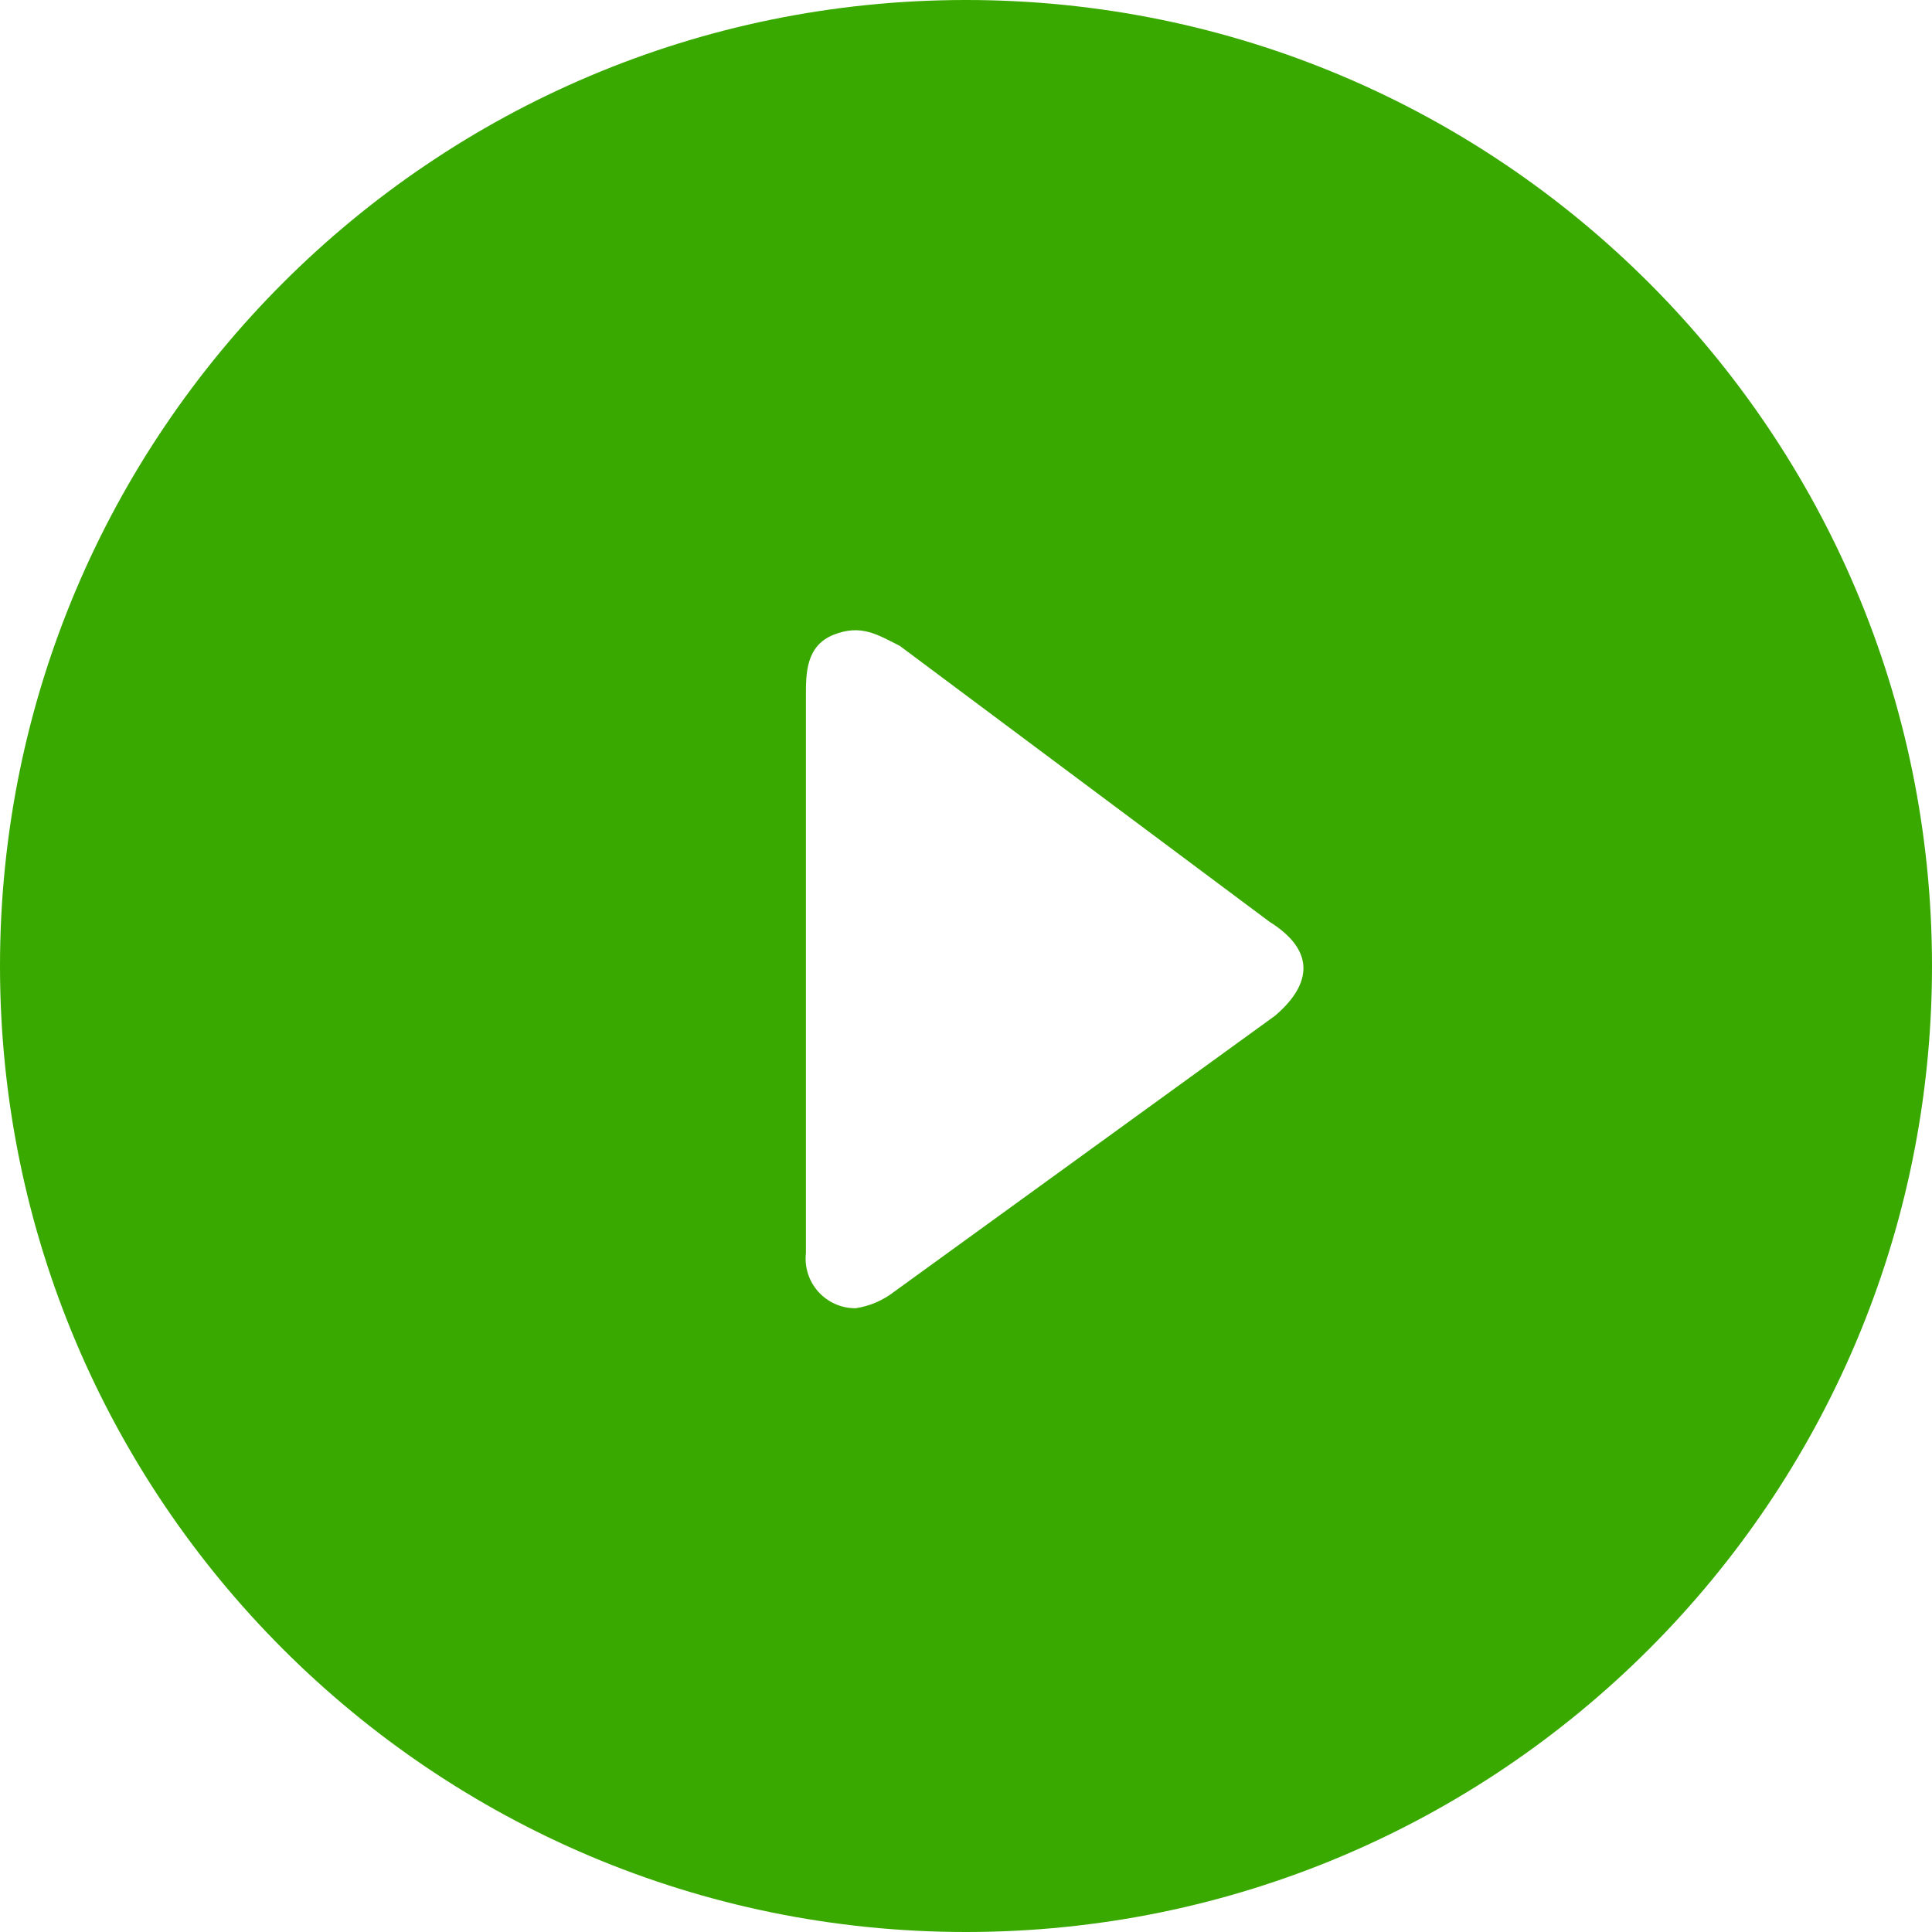
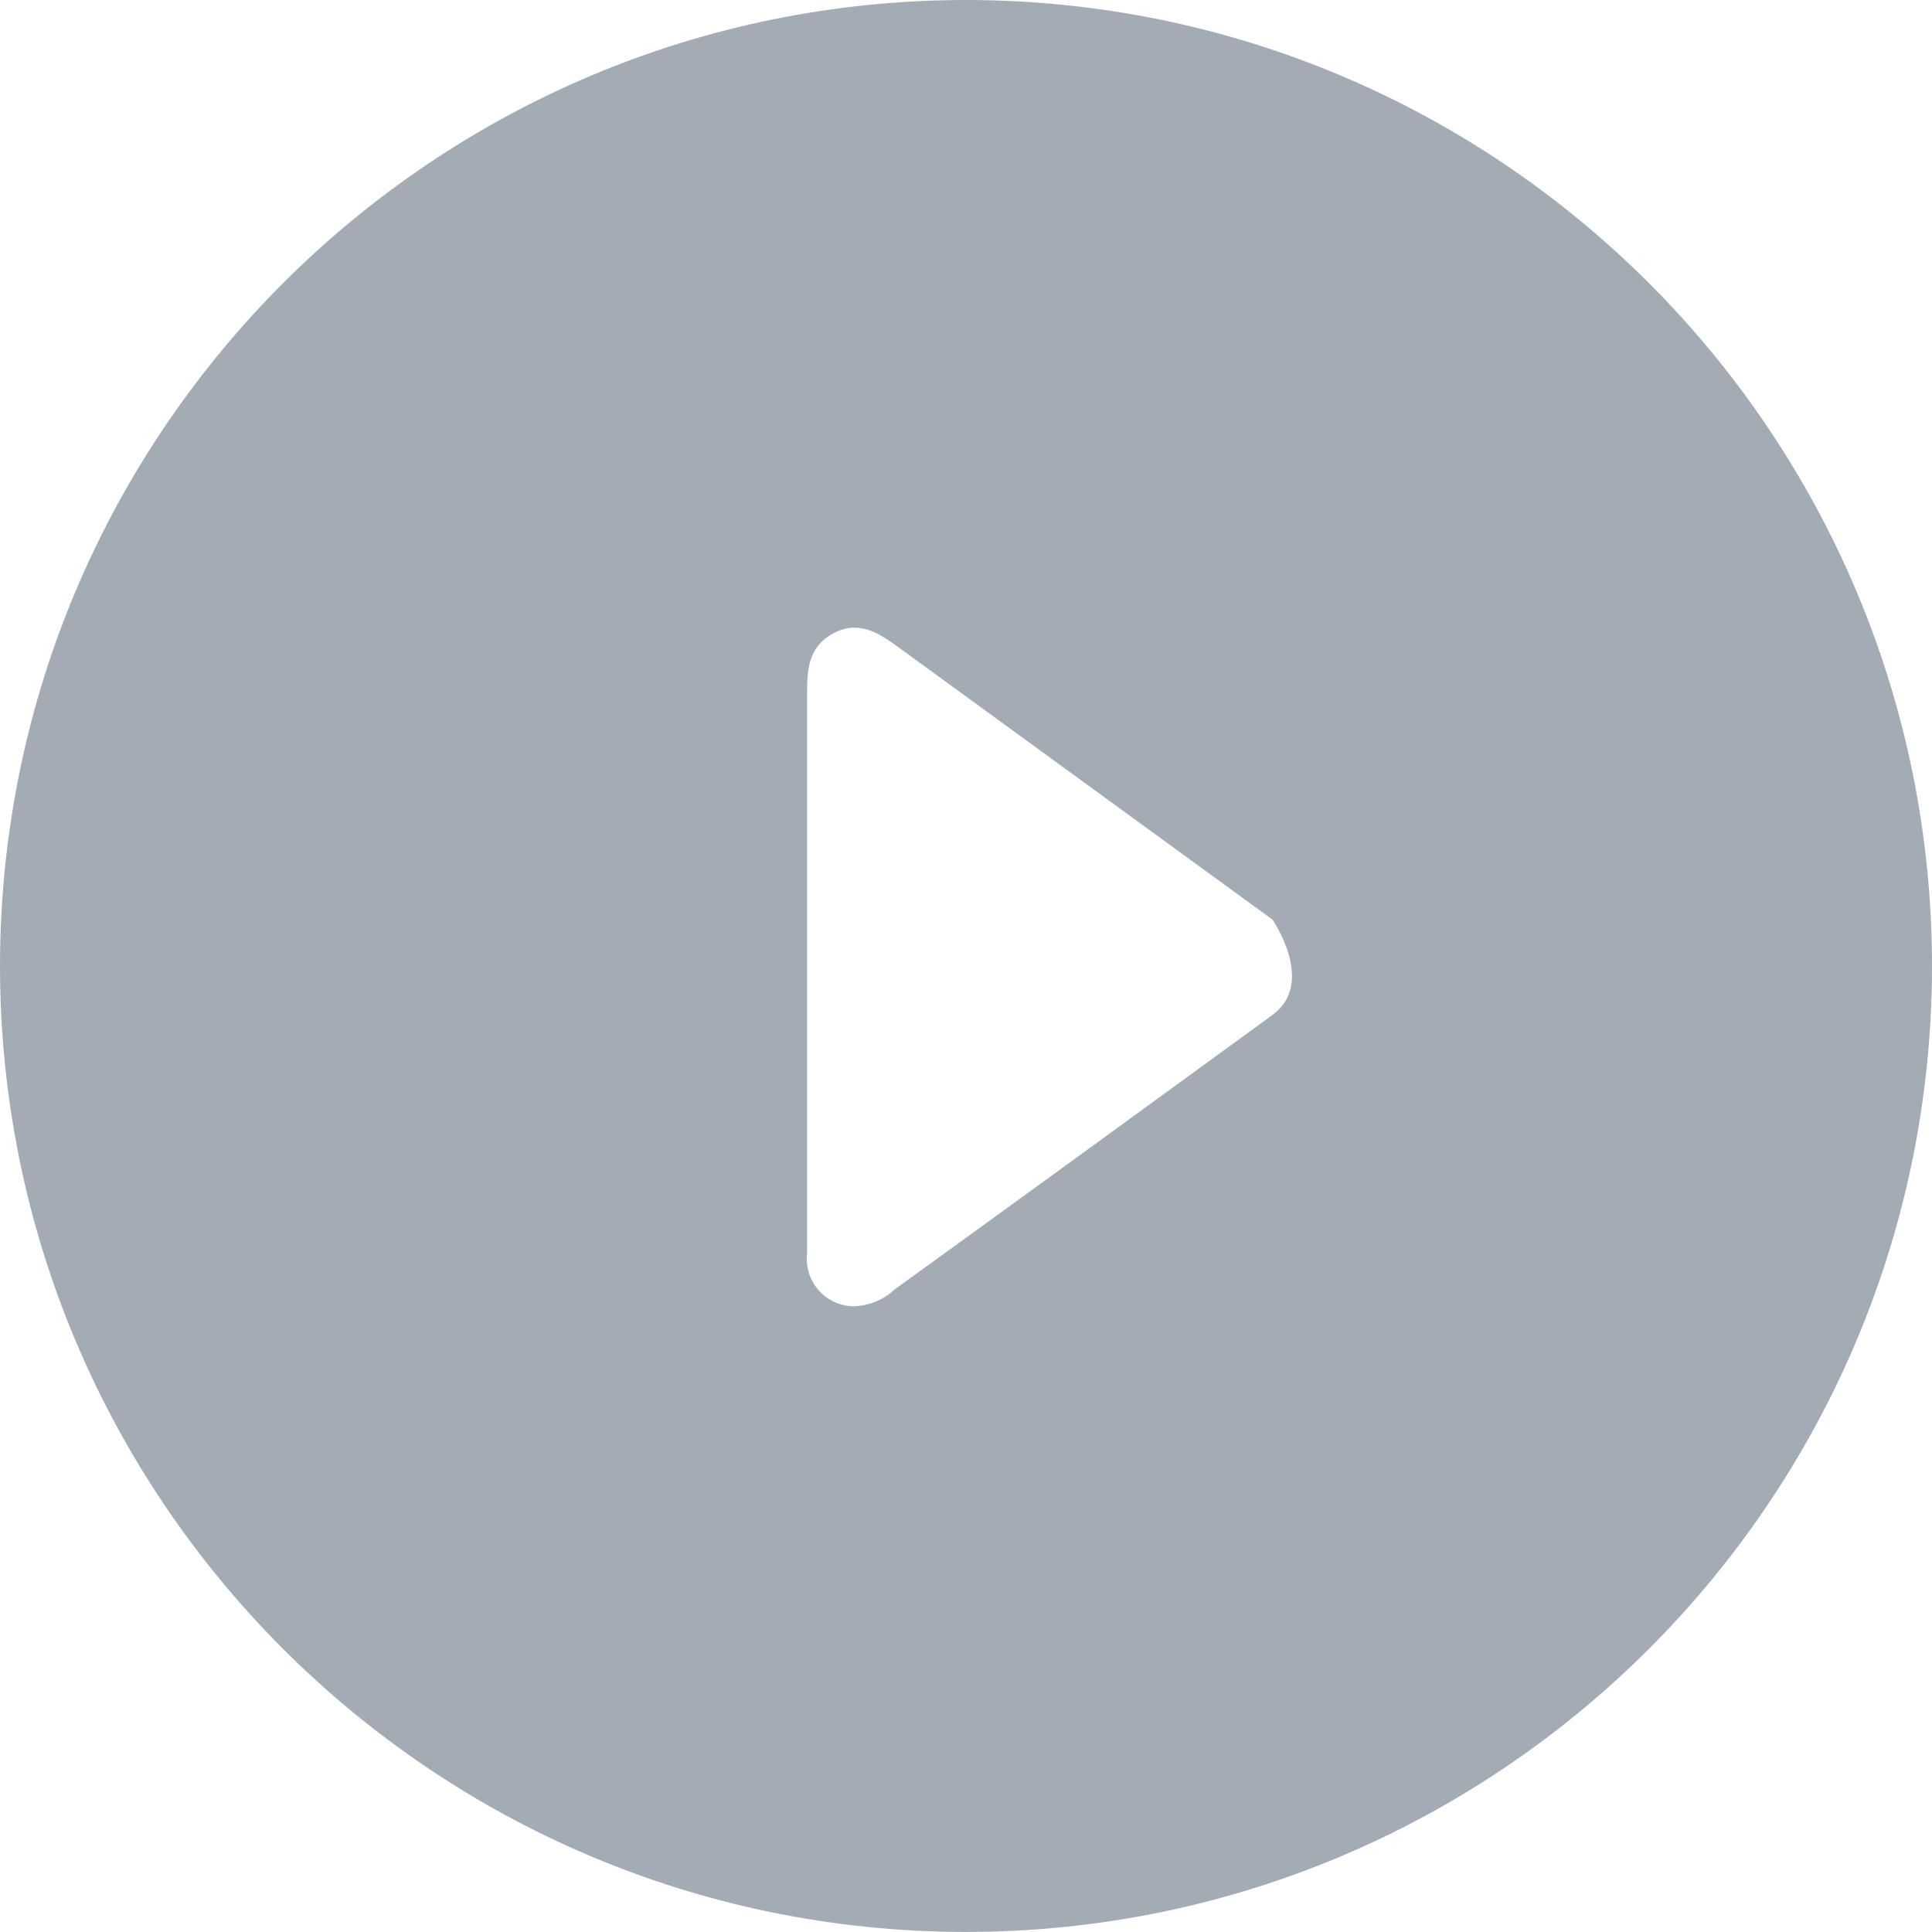
- <svg xmlns="http://www.w3.org/2000/svg" viewBox="0 0 35 35">
-   <path d="M23.1,18.4l-6.9,5a1.5,1.5,0,0,1-.7.3.9.9,0,0,1-.9-1V12.6c0-.4,0-.9.5-1.1s.8,0,1.2.2l6.7,5C23.8,17.2,23.8,17.8,23.1,18.4ZM17.5,0A17.5,17.5,0,1,0,35,17.5,17.5,17.5,0,0,0,17.5,0Z" fill="#39A900" />
+ <svg xmlns="http://www.w3.org/2000/svg" width="37.068" height="37.065" viewBox="0 0 37.068 37.065">
+   <path id="Trazado_100525" data-name="Trazado 100525" d="M-571.432,1769.264a18.545,18.545,0,0,0-18.568,18.5,18.542,18.542,0,0,0,18.5,18.567,18.543,18.543,0,0,0,18.568-18.5A18.544,18.544,0,0,0-571.432,1769.264Zm5.847,19.473q-3.619,2.64-7.249,5.266a1.2,1.2,0,0,1-.789.324.909.909,0,0,1-.892-1.01q0-1.917,0-3.834c0-2.291,0-4.582,0-6.872,0-.472.006-.92.491-1.189s.872-.023,1.253.254c2.395,1.745,7.185,5.232,7.185,5.232S-564.744,1788.123-565.585,1788.736Z" transform="translate(590 -1769.264)" fill="#12263f" opacity="0.39" />
</svg>
